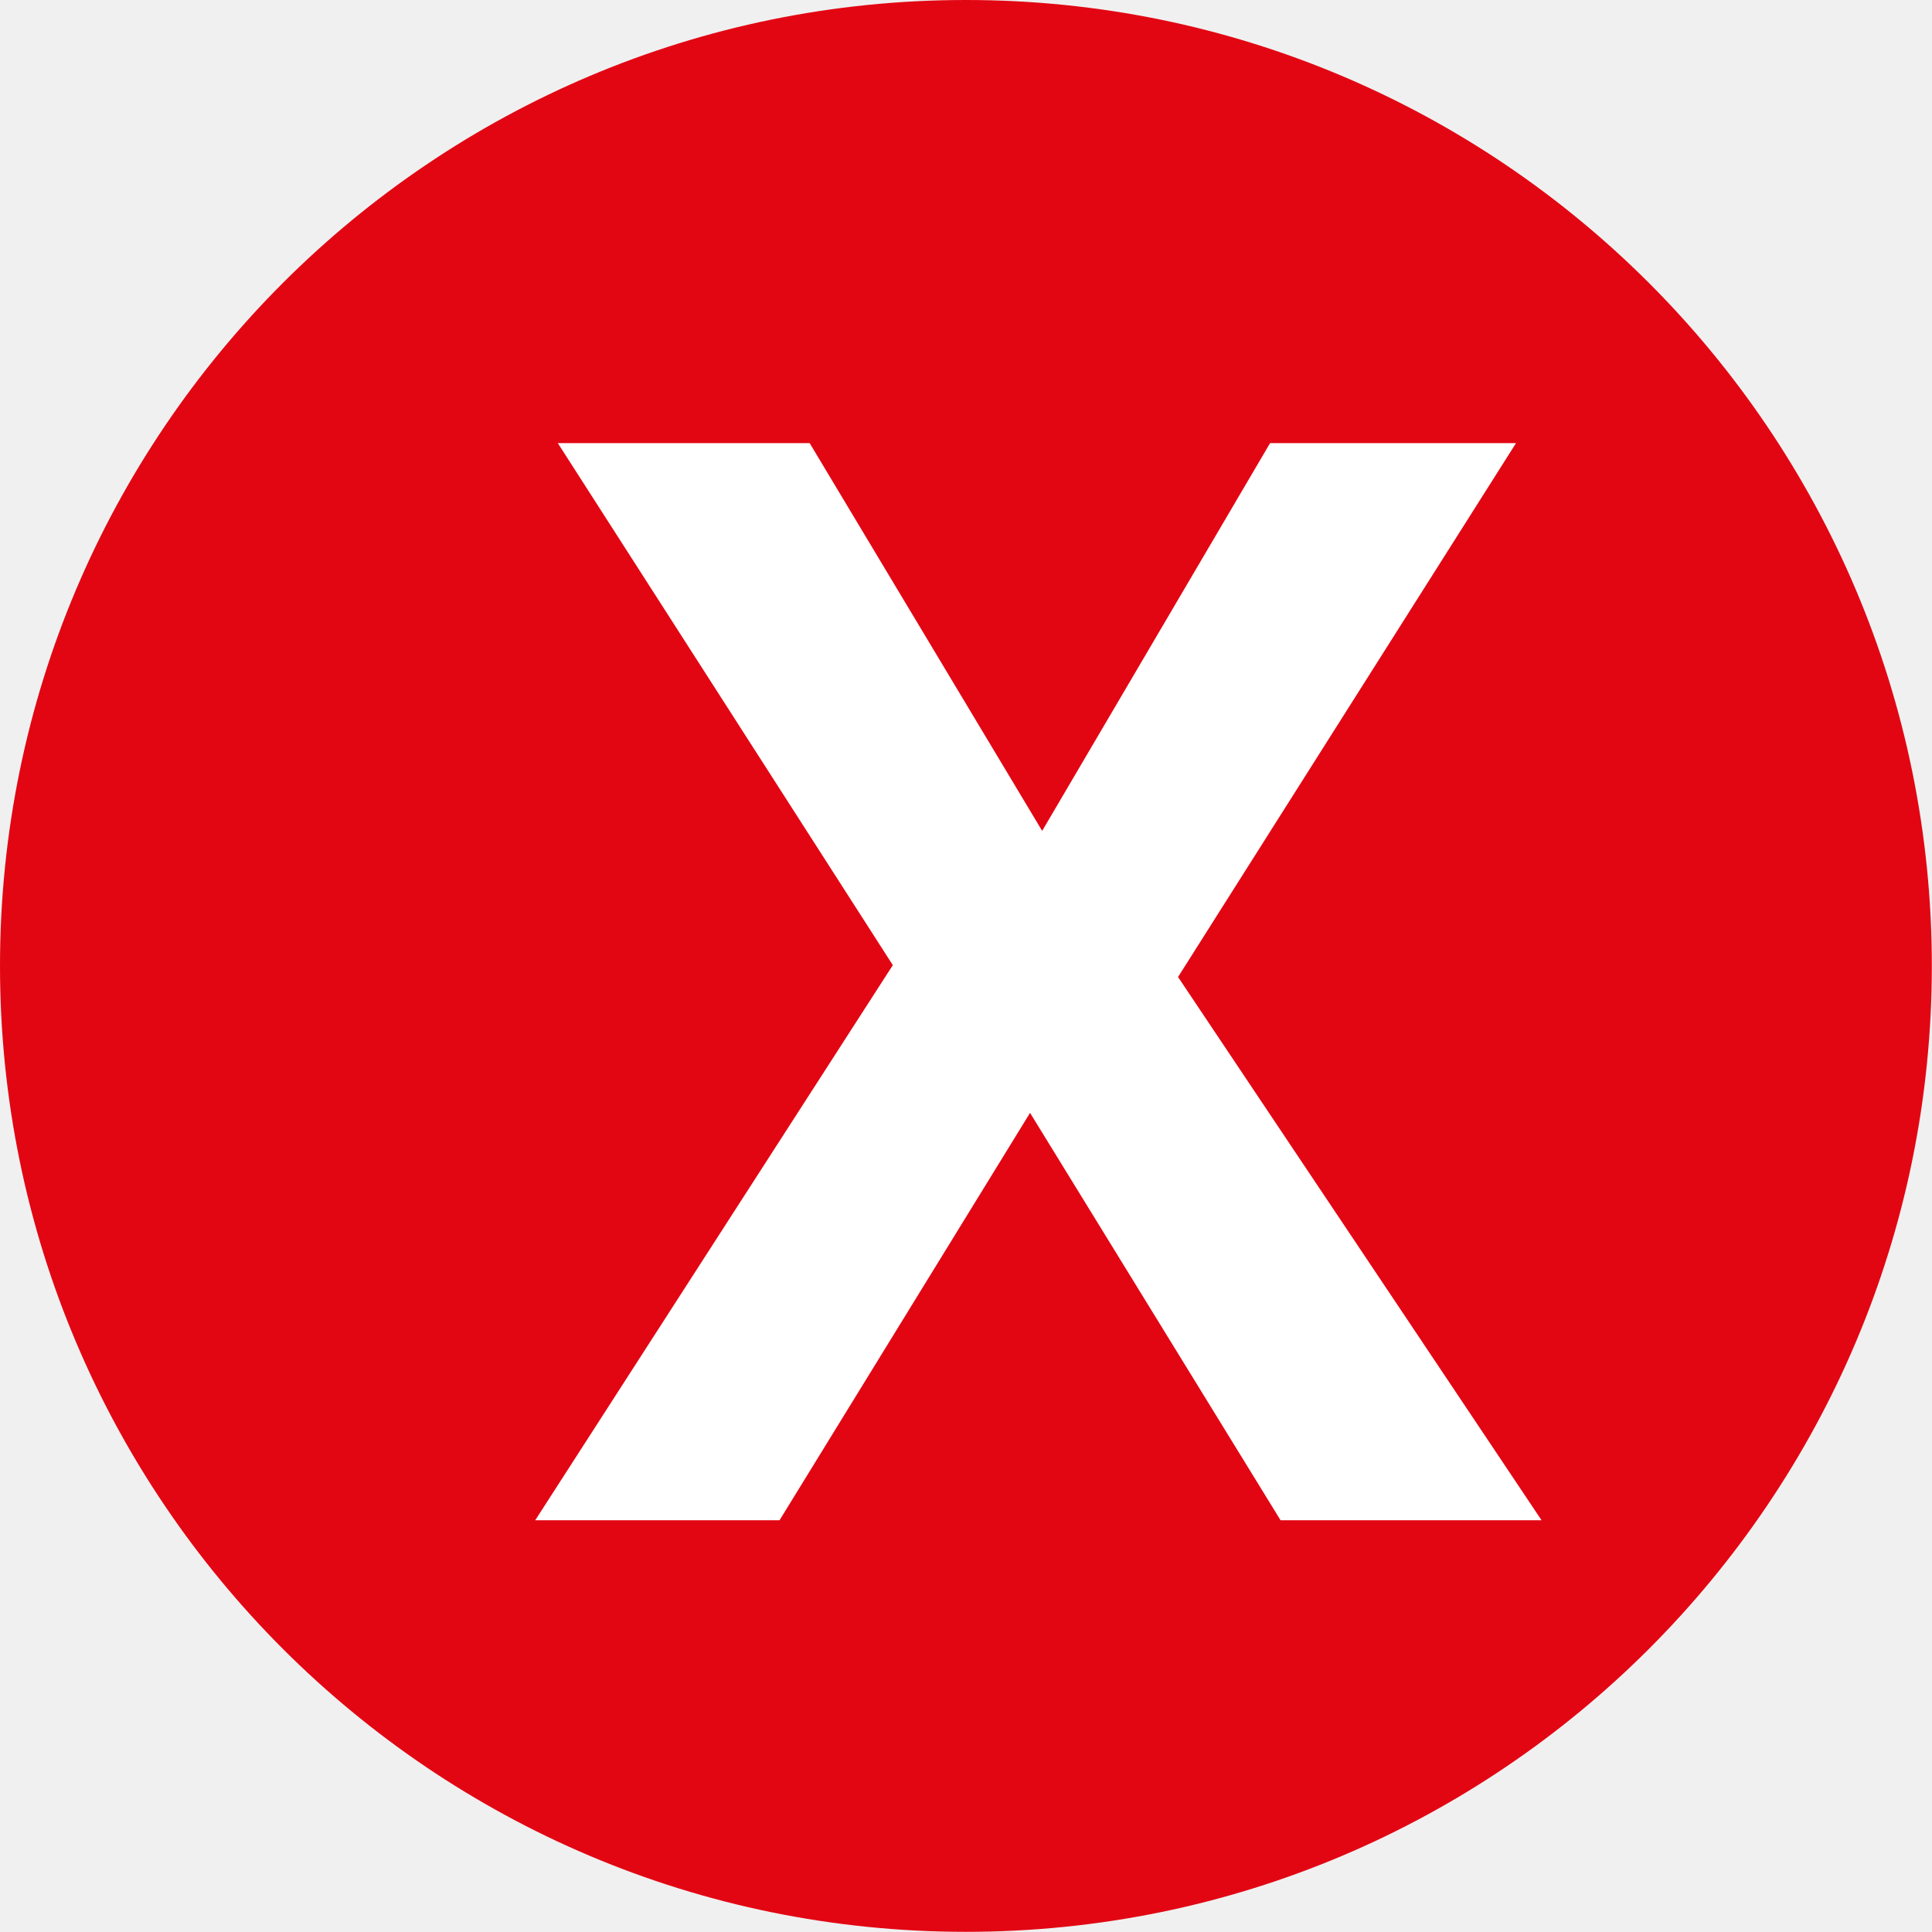
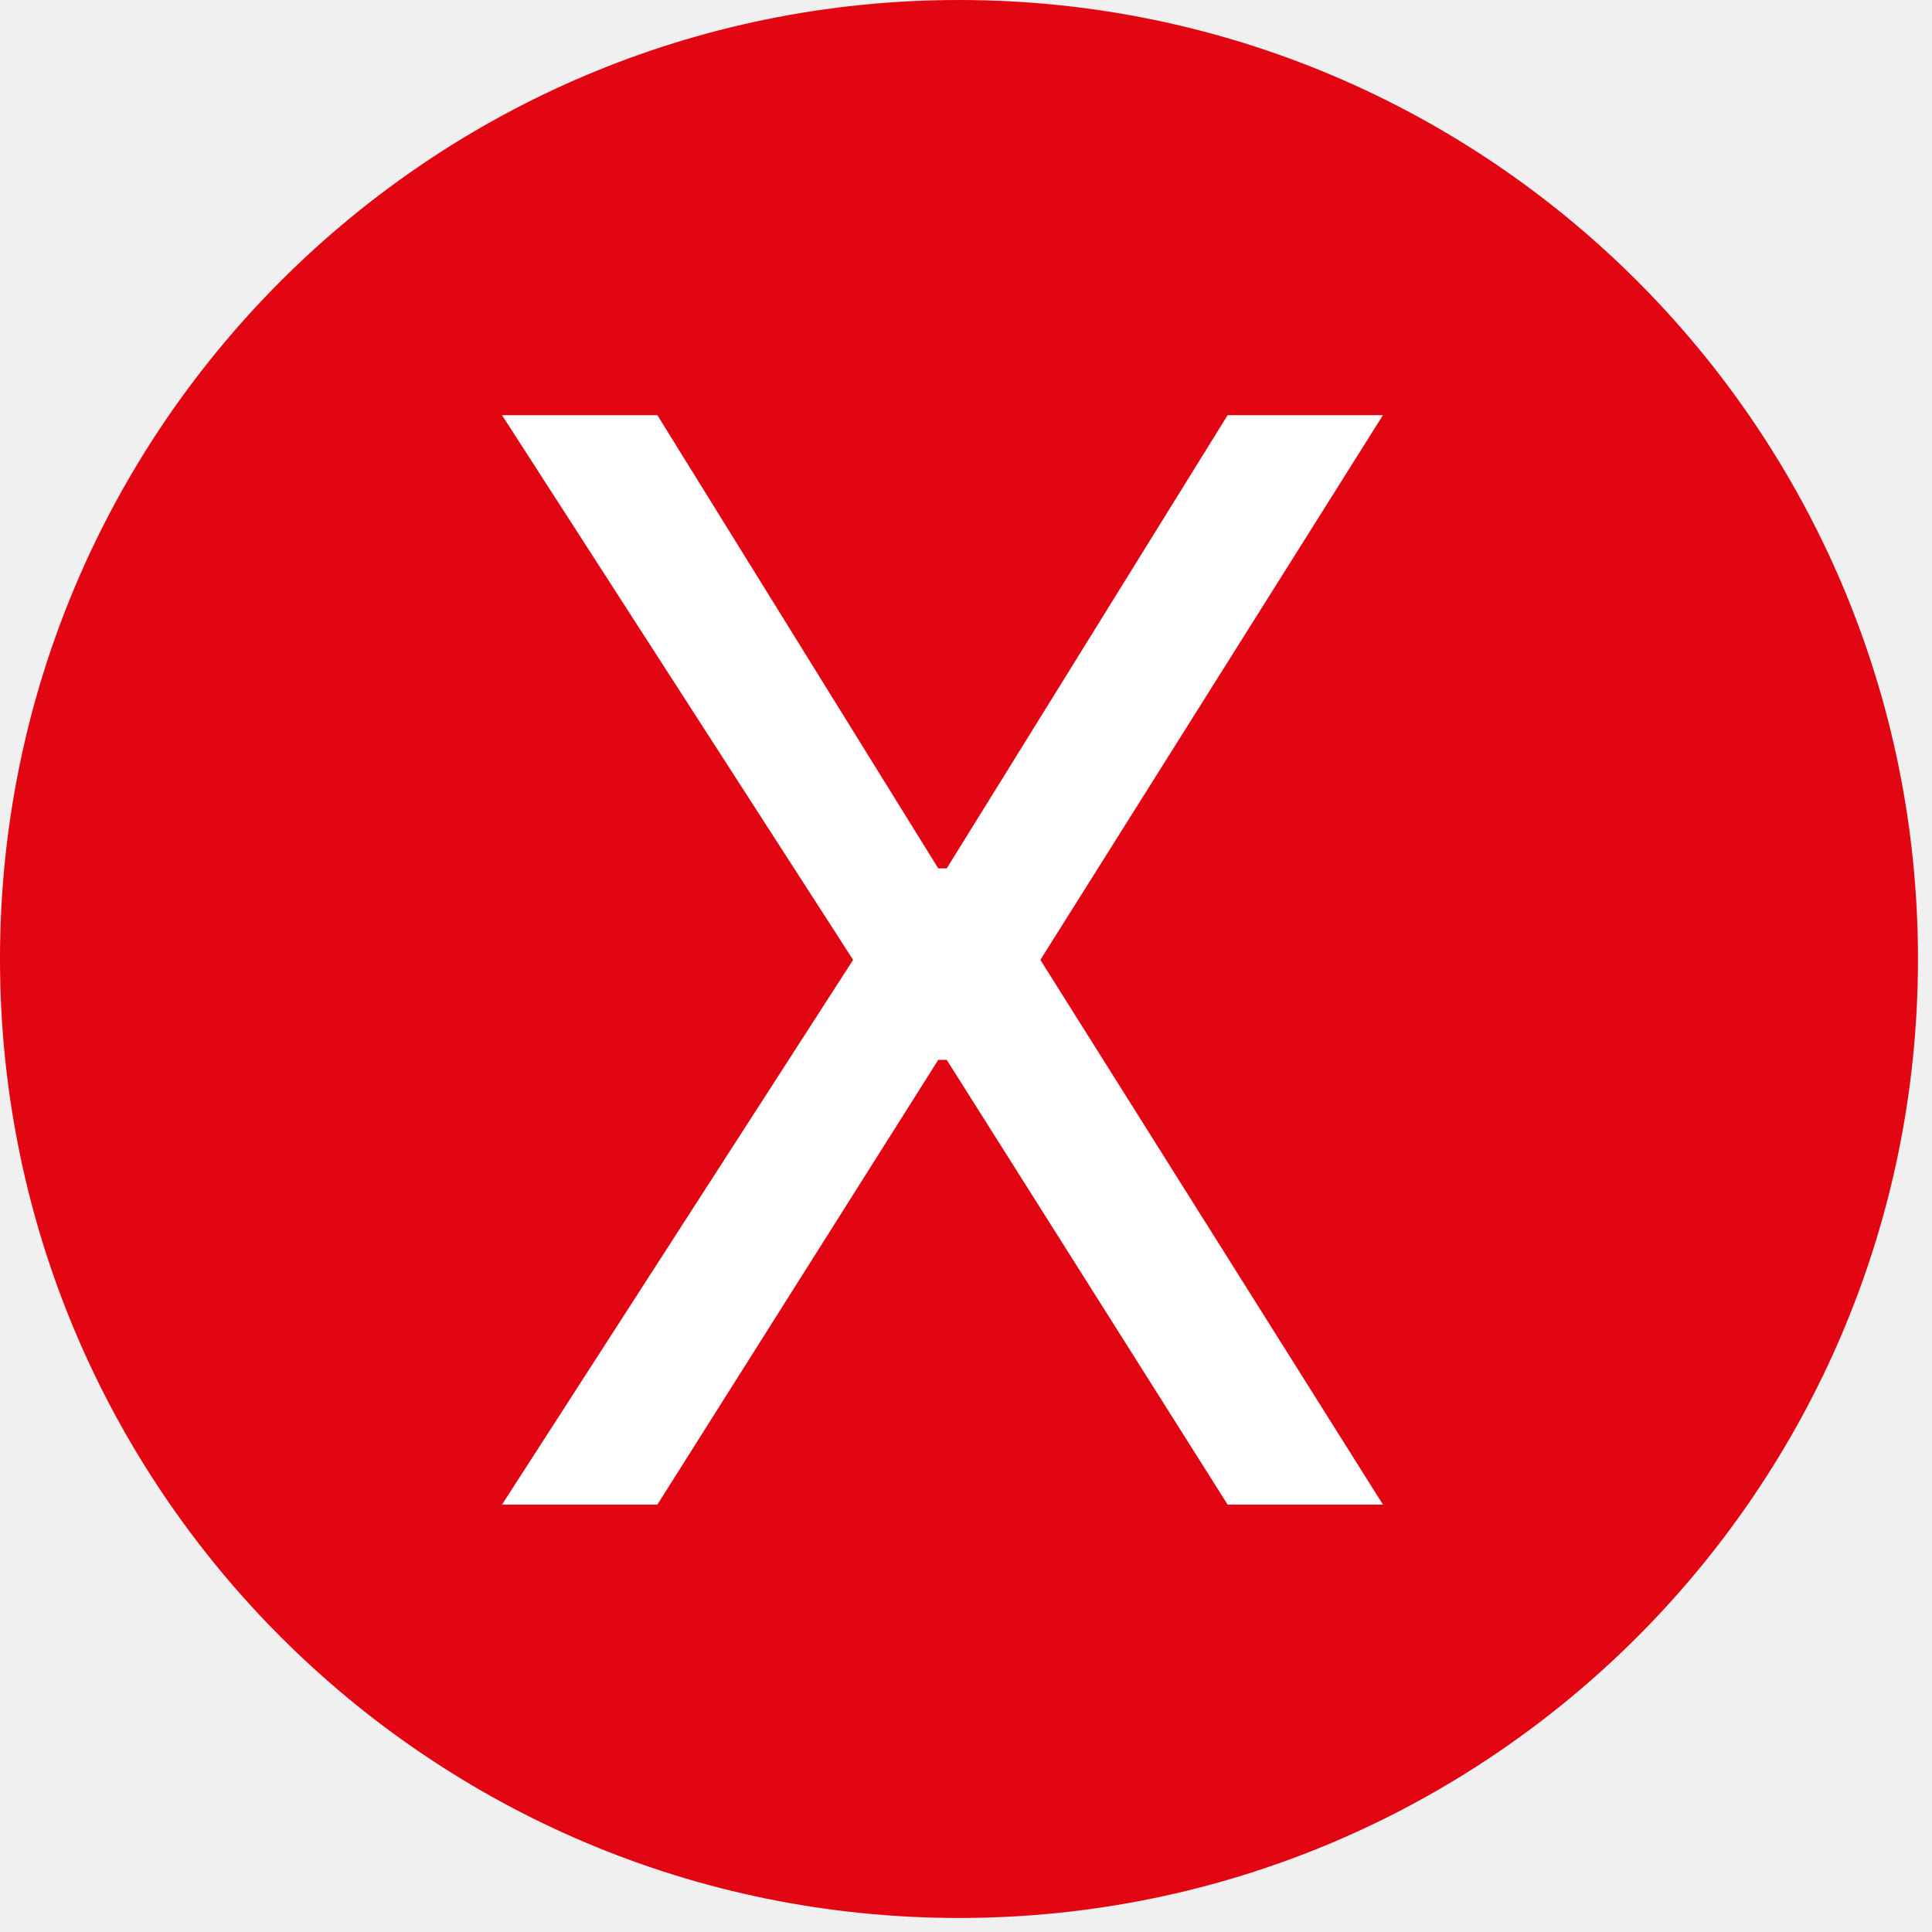
- <svg xmlns="http://www.w3.org/2000/svg" viewBox="0 0 112.19 112.19">
-   <defs>
-     <style>.cls-1{fill:#e20613;}.cls-2{font-size:87.61px;fill:#fff;font-family:Gotham-Black, Gotham Black;font-weight:800;letter-spacing:0.01em;}</style>
-   </defs>
-   <g id="Capa_2" data-name="Capa 2">
-     <g id="Capa_1-2" data-name="Capa 1">
-       <circle class="cls-1" cx="56.09" cy="56.09" r="56.09" />
-       <text class="cls-2" transform="translate(31.08 88.28)">X</text>
-     </g>
-   </g>
+ <svg xmlns="http://www.w3.org/2000/svg" width="113" height="113" viewBox="0 0 113 113" fill="none">
+   <path d="M56.09 112.18C87.068 112.18 112.18 87.068 112.18 56.09C112.18 25.112 87.068 0 56.09 0C25.112 0 0 25.112 0 56.09C0 87.068 25.112 112.18 56.09 112.18Z" fill="#E20613" />
+   <path d="M38.449 24.284L54.876 50.791H55.374L71.801 24.284H80.885L60.849 56.142L80.885 88H71.801L55.374 61.991H54.876L38.449 88H29.364L49.898 56.142L29.364 24.284H38.449Z" fill="white" />
</svg>
